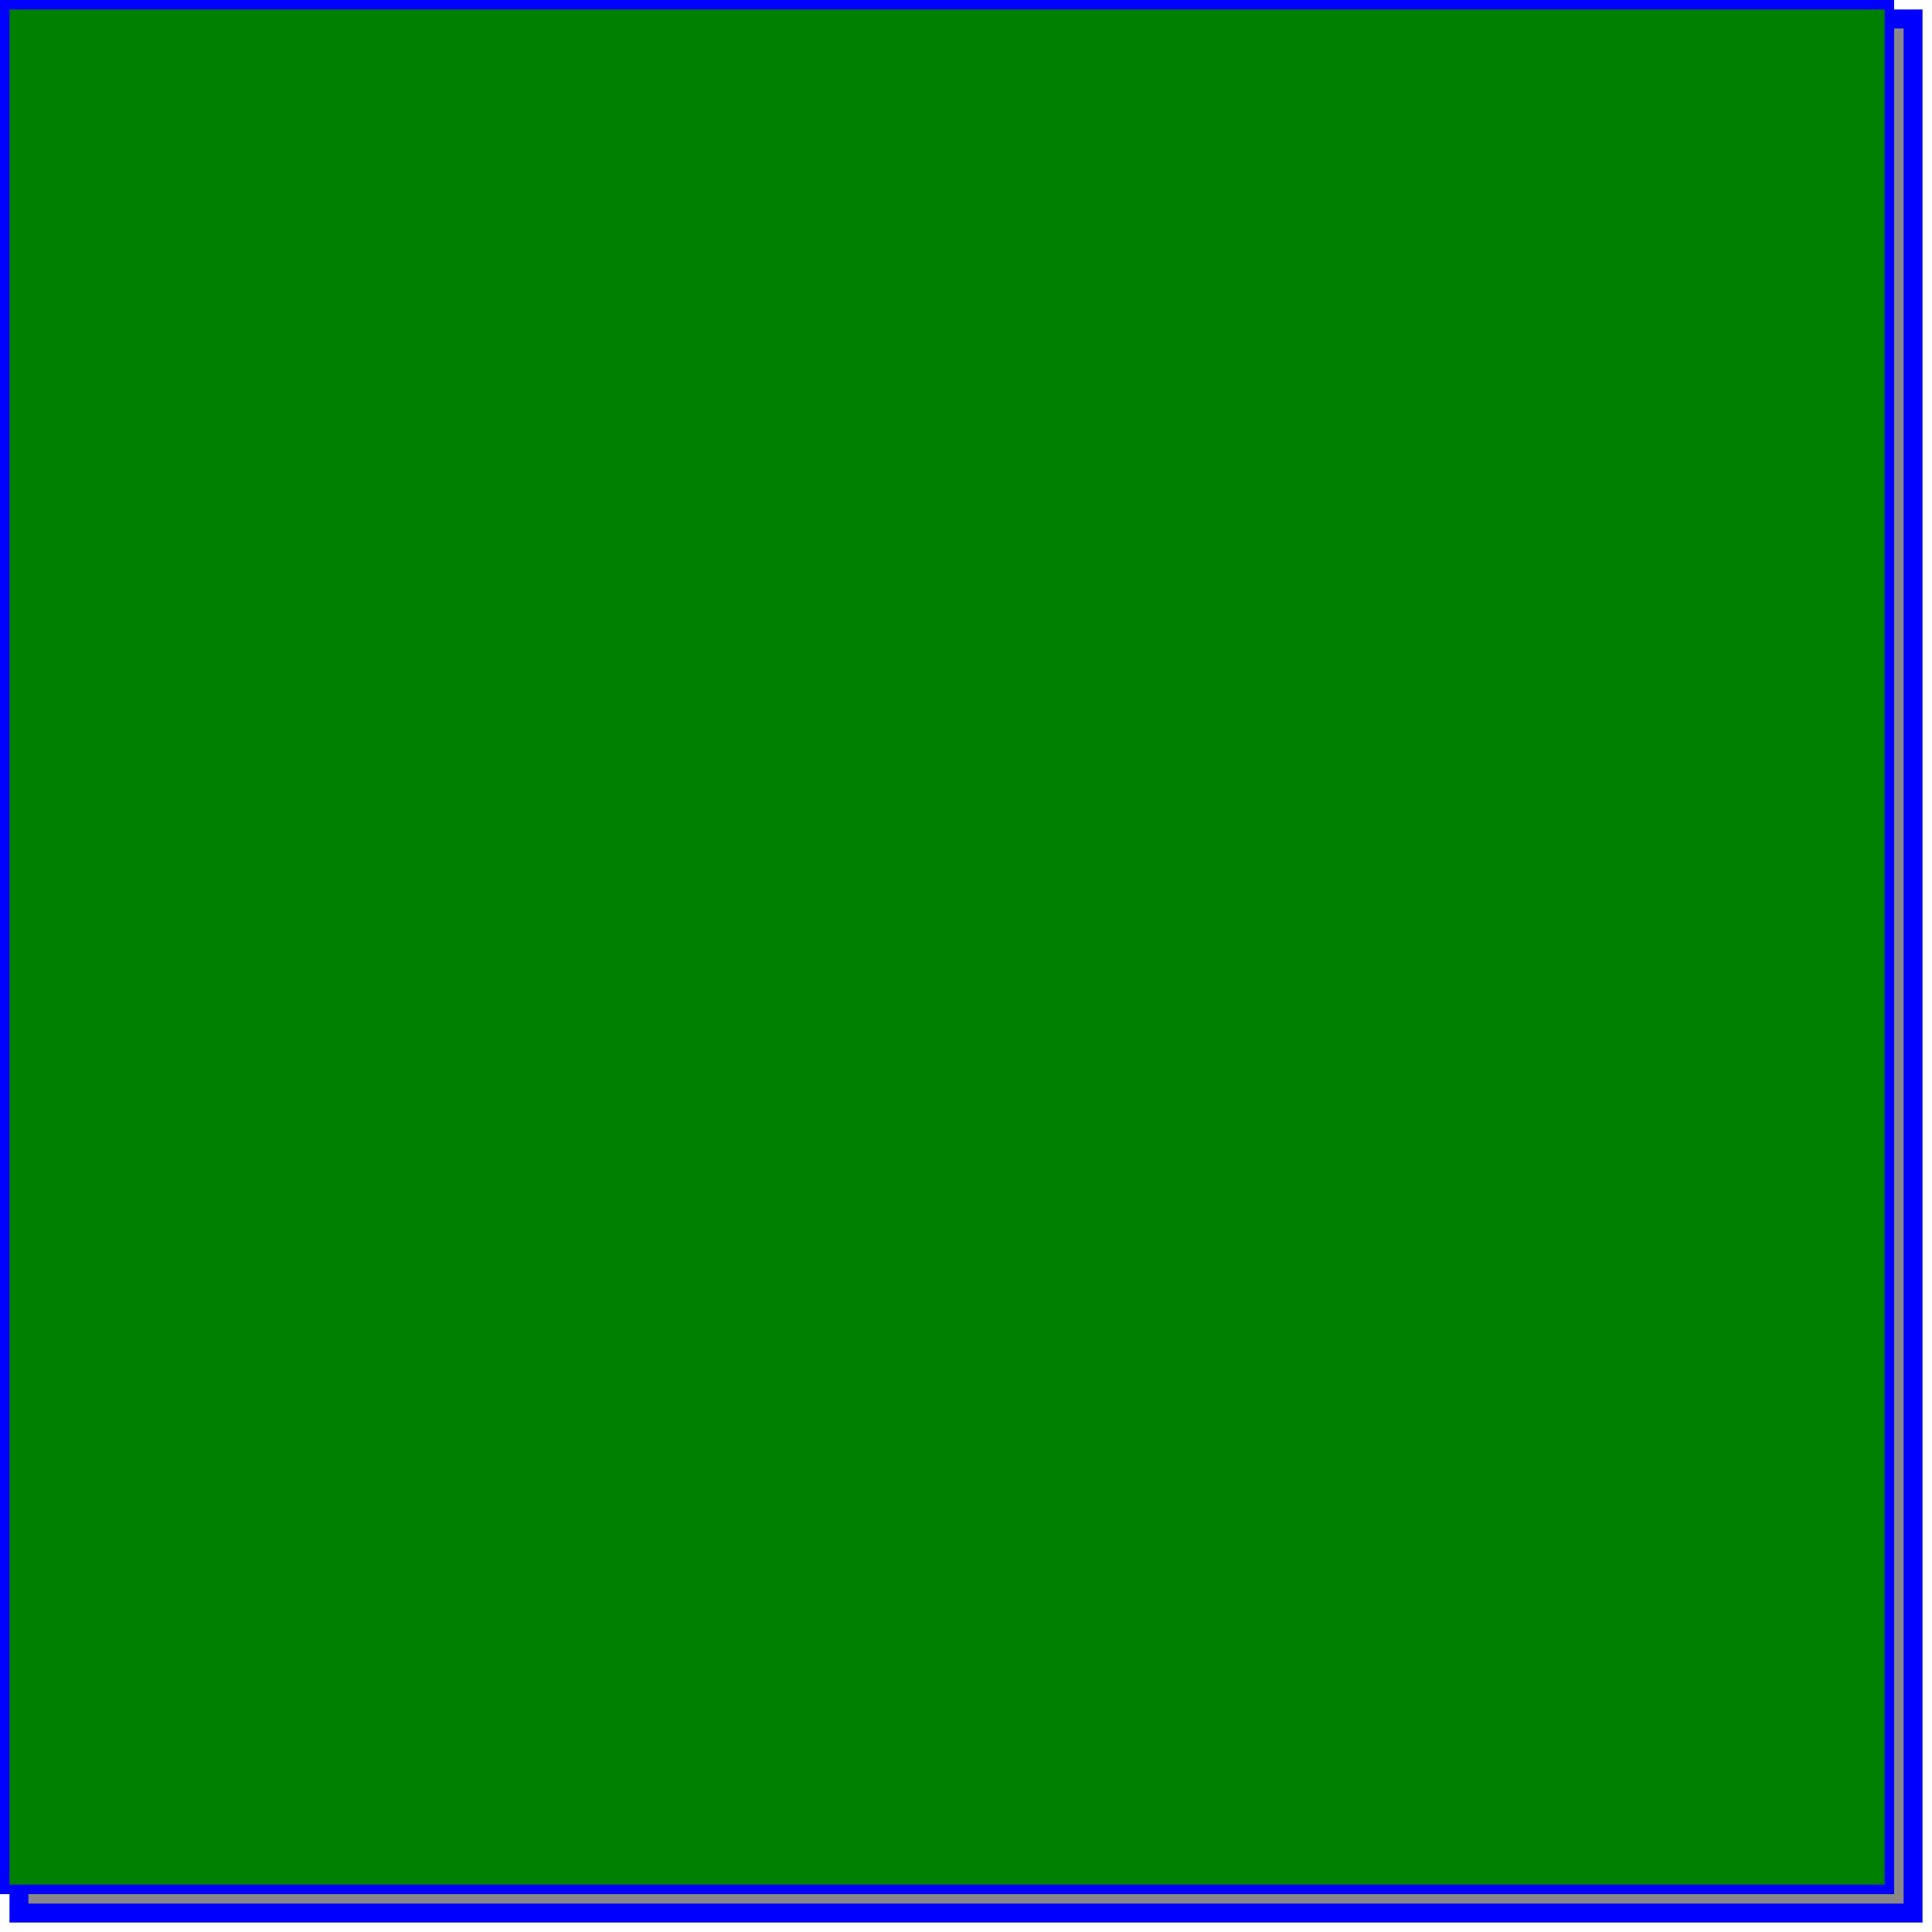
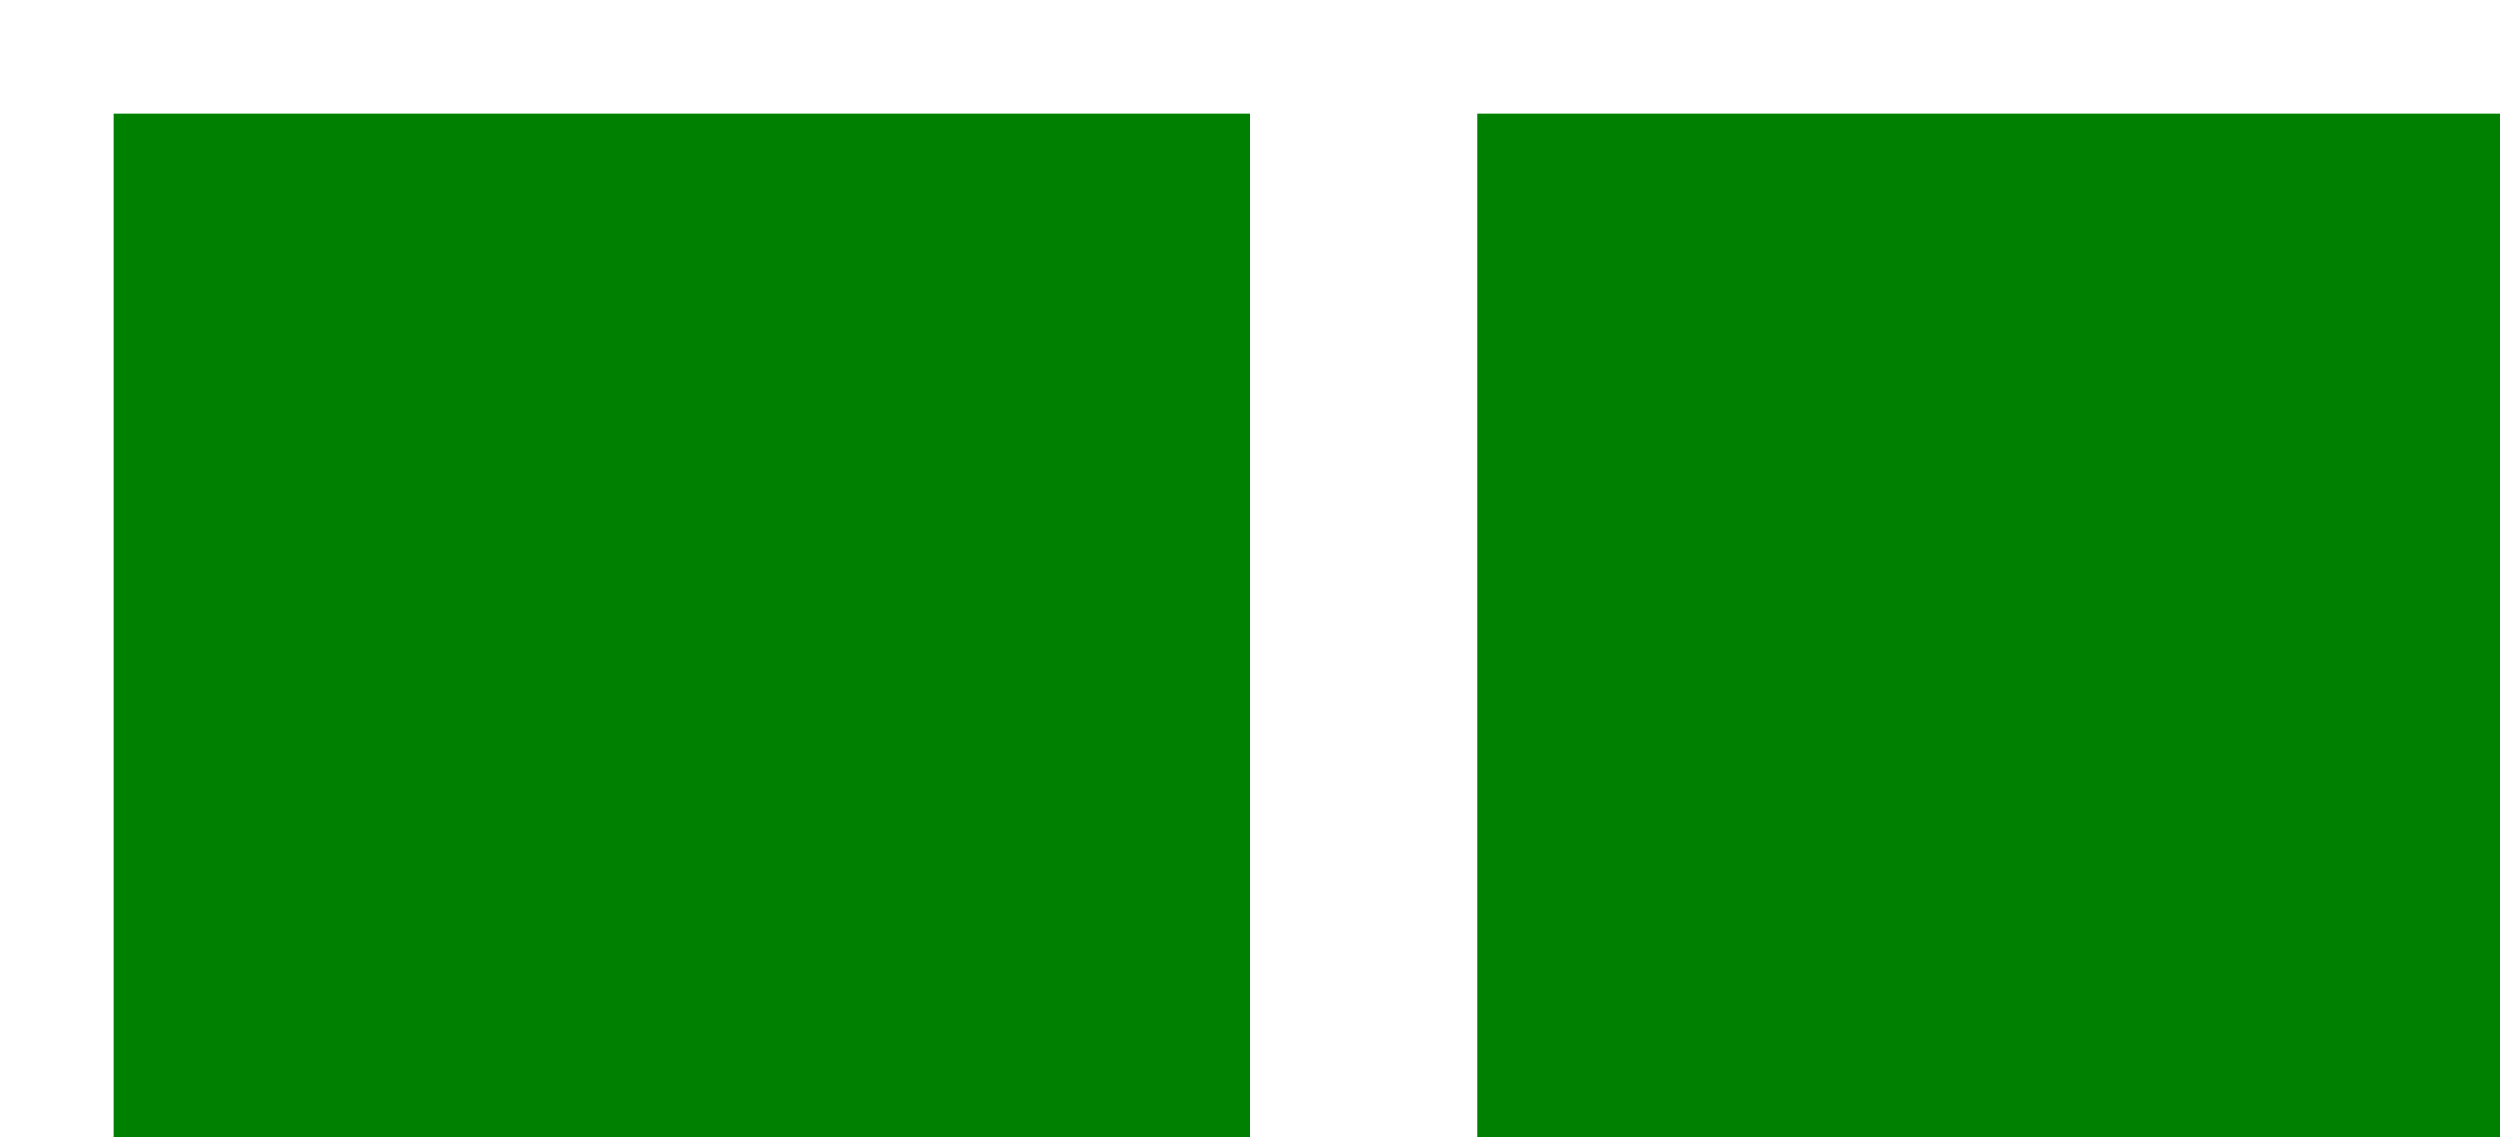
<svg xmlns="http://www.w3.org/2000/svg" version="1.1">
  <defs>
-     <filter id="MyFilter" filterUnits="userSpaceOnUse" x="0" y="0" width="100" height="100">
+     <filter id="MyFilter1">
+       <feMerge>
+         <feMergeNode />
+       </feMerge>
+     </filter>
+     <filter id="MyFilter2">
+       <feOffset />
      <feMerge>
        <feMergeNode />
      </feMerge>
    </filter>
  </defs>
-   <rect x="1" y="1" width="100" height="100" fill="#888888" stroke="blue" />
-   <g filter="url(#MyFilter)">
-     <rect fill="green" stroke="blue" x="0" y="0" width="100" height="100" />
-   </g>
+   <rect fill="green" x="10" y="10" width="100" height="100" filter="url(#MyFilter1)" />
+   <rect fill="green" x="130" y="10" width="100" height="100" filter="url(#MyFilter2)" />
</svg>
